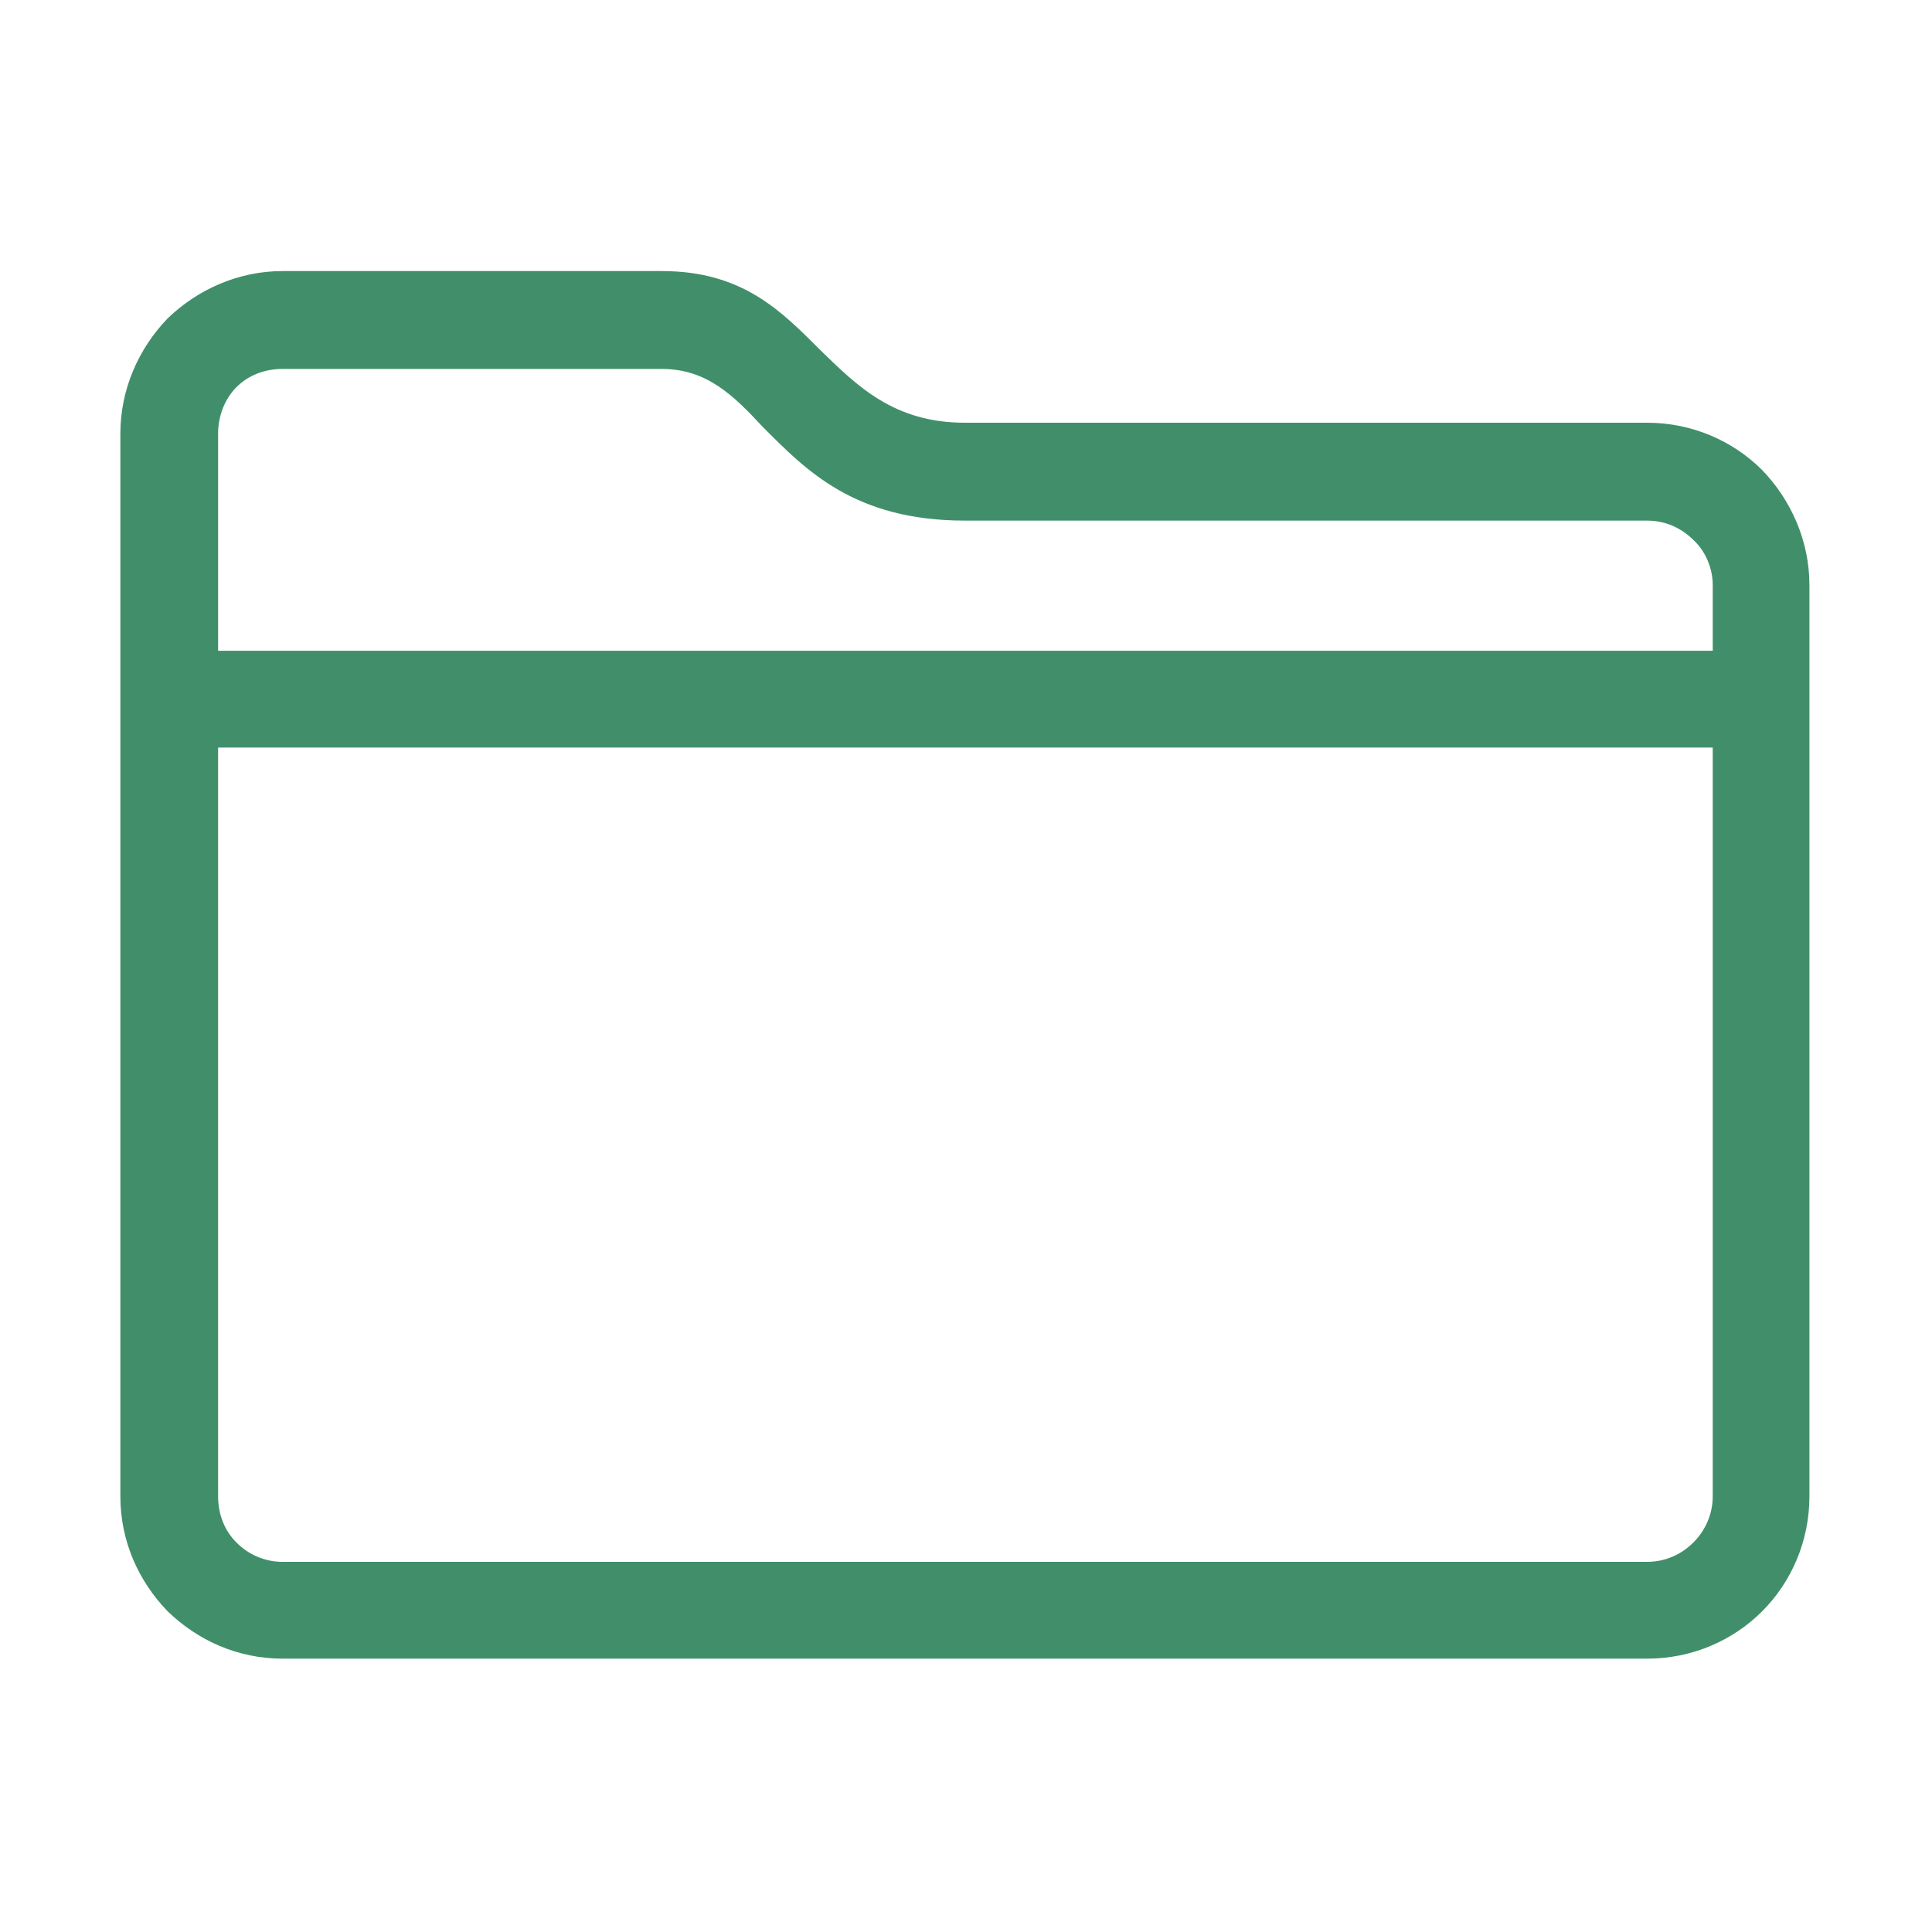
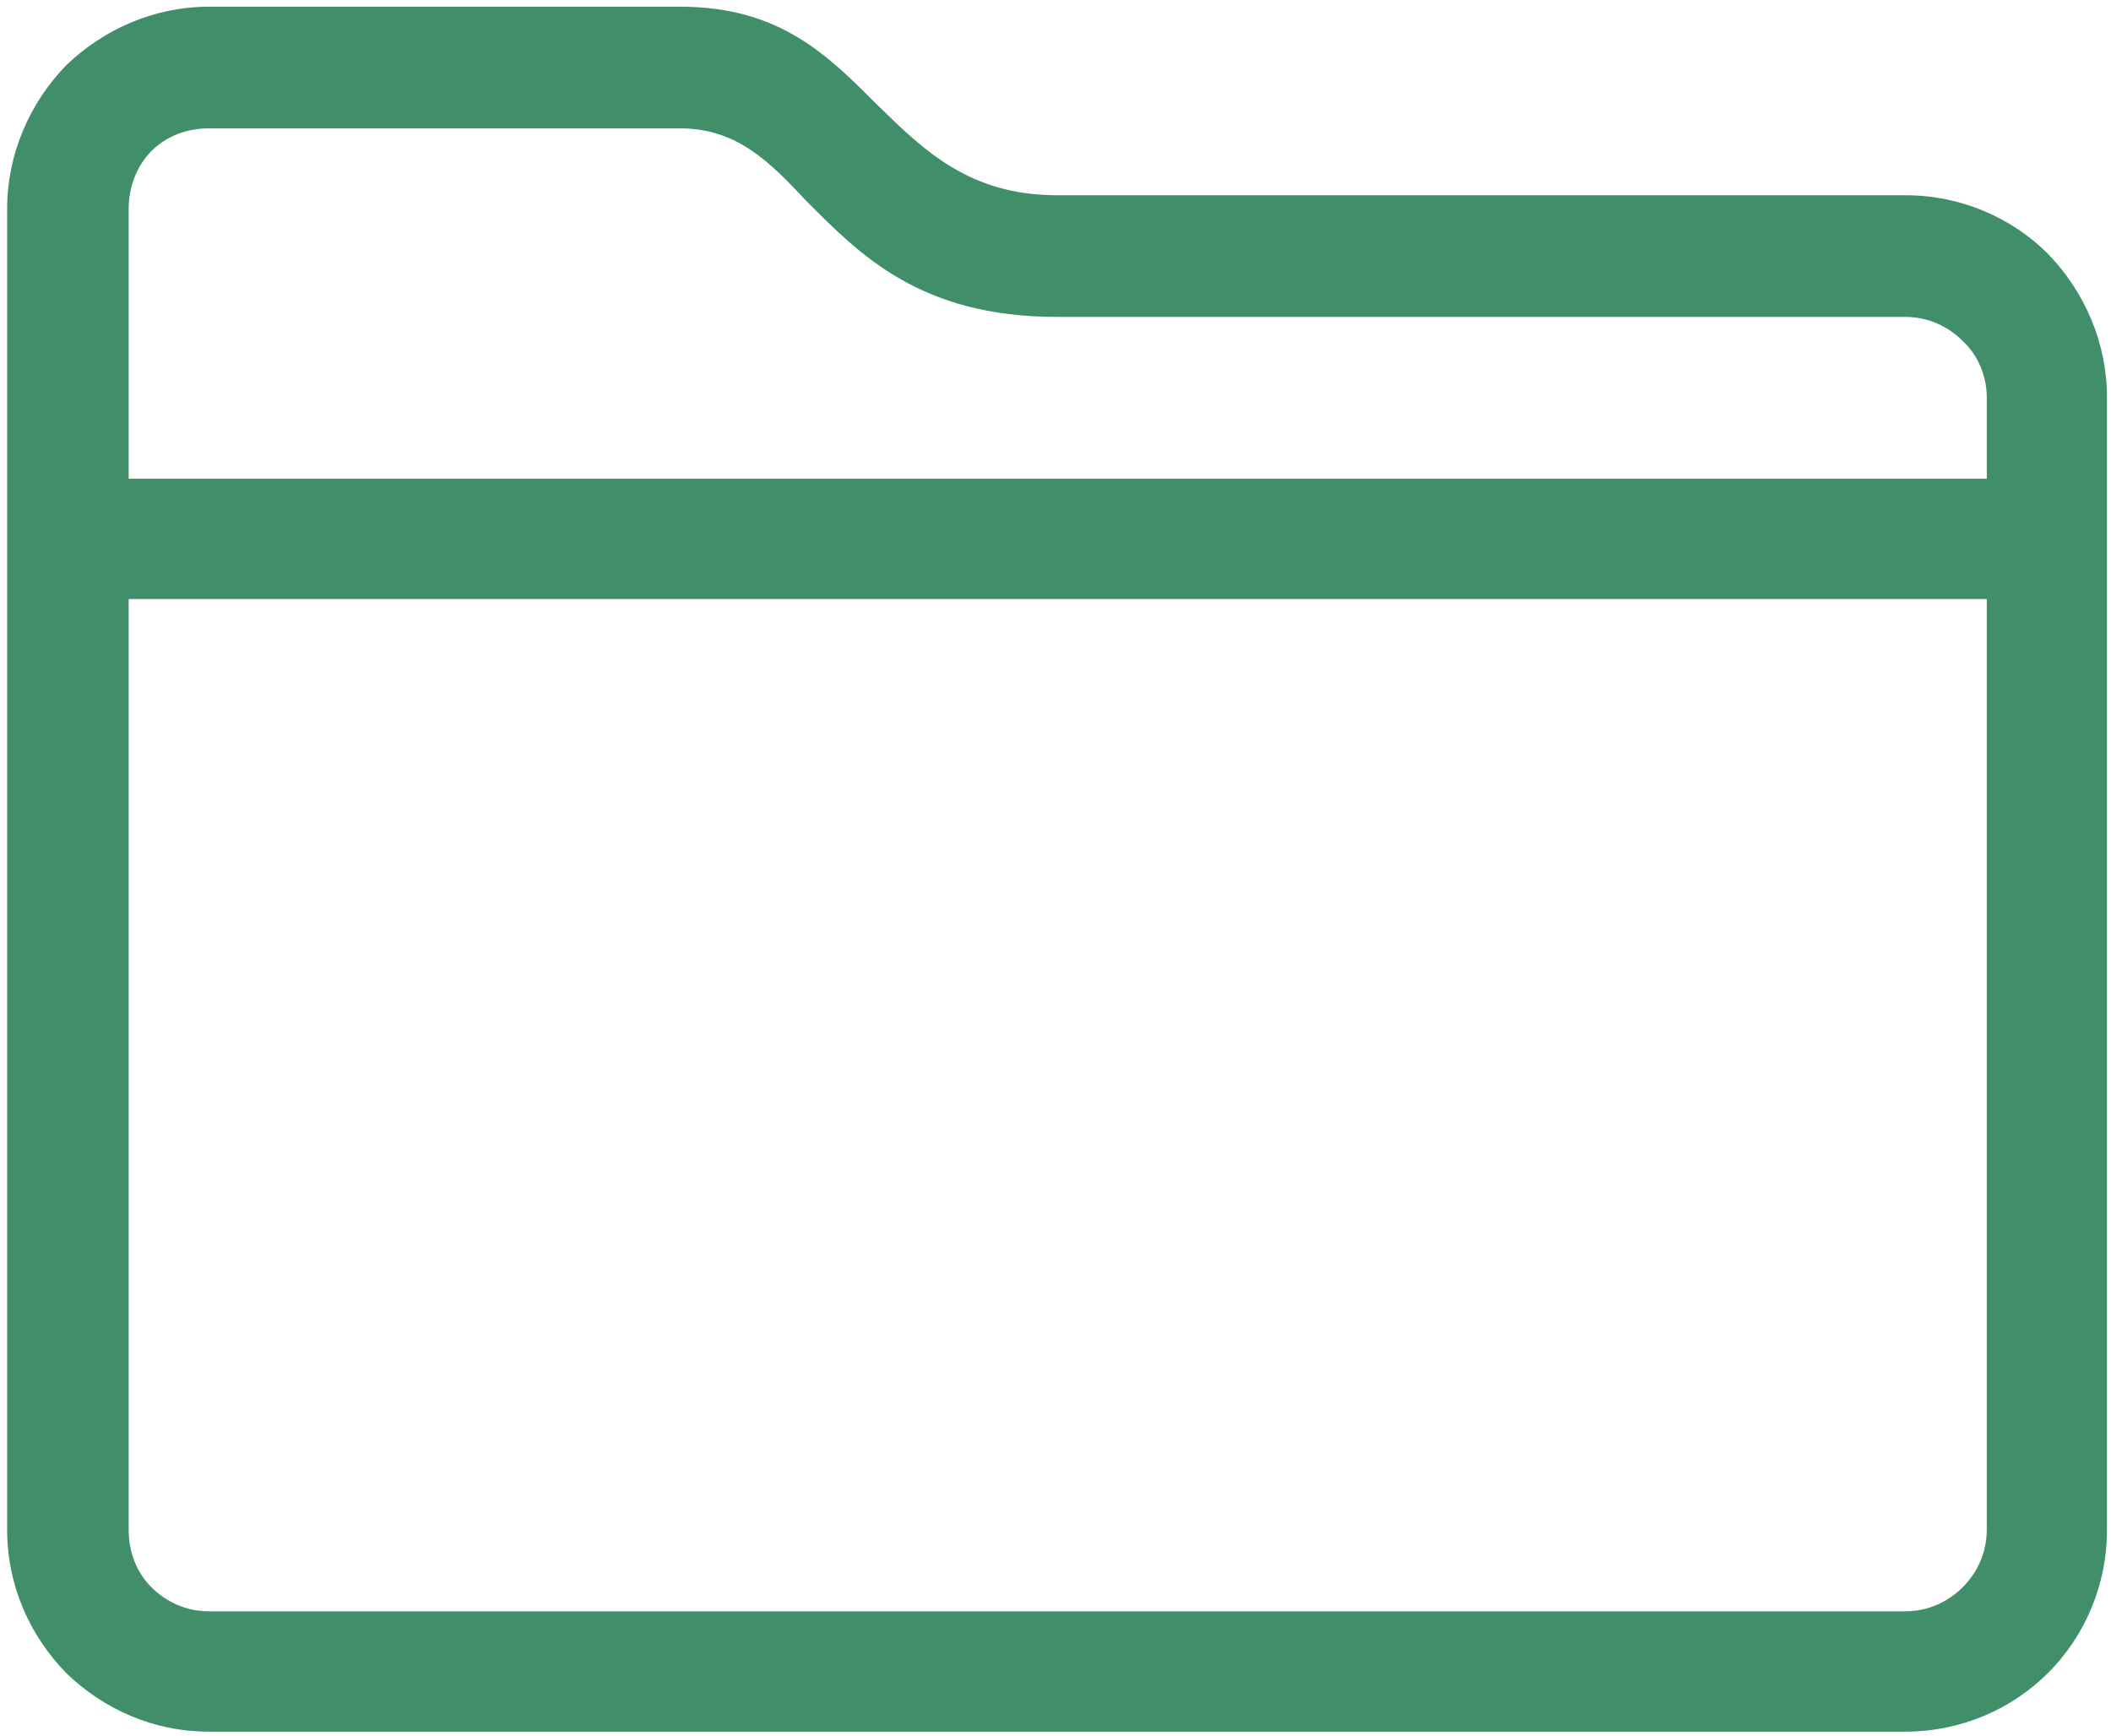
- <svg xmlns="http://www.w3.org/2000/svg" class="icon" style="width: 1em; height: 1em;vertical-align: middle;fill: currentColor;overflow: hidden;" viewBox="0 0 1024 1024" version="1.1" id="svg4" enable-background="new">
+ <svg xmlns="http://www.w3.org/2000/svg" class="icon" style="overflow:hidden;fill:currentColor;enable-background:new" viewBox="0 0 900 740" version="1.1" id="svg4" width="900" height="740">
  <defs id="defs8" />
-   <path d="M 115.601,344.917 H 907.787 v -34.773 c 0,-9.121 -3.996,-18.251 -10.251,-23.944 v 0 c -6.273,-6.274 -14.804,-10.269 -24.494,-10.269 v 0 H 511.413 v 0 c -58.659,0 -84.273,-26.792 -107.07,-49.598 -15.384,-16.533 -29.609,-30.786 -53.525,-30.786 v 0 H 149.765 v 0 c -9.67,0 -18.221,3.426 -24.475,9.69 -6.253,6.274 -9.69,15.394 -9.69,24.524 v 115.157 z m 781.934,472.624 c 6.254,-6.273 10.251,-14.824 10.251,-24.513 V 396.23 H 115.601 v 396.797 c 0,9.69 3.436,18.24 9.69,24.513 v 0 c 6.254,6.275 14.805,10.269 24.475,10.269 v 0 h 723.276 v 0 c 9.689,0 18.22,-3.994 24.493,-10.269 z M 511.413,224.055 h 361.629 c 23.915,0 45.553,9.691 60.936,25.083 15.384,15.964 25.055,37.63 25.055,61.005 v 482.885 c 0,23.934 -9.67,45.611 -25.055,60.995 -15.382,15.403 -37.021,25.092 -60.936,25.092 v 0 H 149.765 v 0 c -23.896,0 -44.974,-9.691 -60.917,-25.092 v 0 C 73.464,838.06 63.794,816.962 63.794,793.029 v 0 -563.269 0 c 0,-23.375 9.669,-45.041 25.054,-61.004 v 0 c 15.943,-15.394 37.581,-25.083 60.917,-25.083 v 0 h 201.053 v 0 c 42.697,0 63.195,21.087 84.273,42.186 19.379,18.807 38.72,38.197 76.321,38.197 z" id="path2" style="fill:#418f6a;fill-opacity:1" />
+   <path d="M 54.856,204.103 H 847.041 v -34.773 c 0,-9.121 -3.996,-18.251 -10.251,-23.944 v 0 c -6.273,-6.274 -14.804,-10.269 -24.494,-10.269 v 0 H 450.667 v 0 c -58.659,0 -84.273,-26.792 -107.07,-49.598 -15.384,-16.533 -29.609,-30.786 -53.525,-30.786 v 0 H 89.02 v 0 c -9.67,0 -18.221,3.426 -24.475,9.69 -6.253,6.274 -9.69,15.394 -9.69,24.524 V 204.103 Z m 781.934,472.624 c 6.254,-6.273 10.251,-14.824 10.251,-24.513 V 255.417 H 54.856 v 396.797 c 0,9.69 3.436,18.24 9.69,24.513 v 0 c 6.254,6.275 14.805,10.269 24.475,10.269 v 0 H 812.297 v 0 c 9.689,0 18.22,-3.994 24.493,-10.269 z M 450.667,83.241 h 361.629 c 23.915,0 45.553,9.691 60.936,25.083 15.384,15.964 25.055,37.63 25.055,61.005 v 482.885 c 0,23.934 -9.67,45.611 -25.055,60.995 -15.382,15.403 -37.021,25.092 -60.936,25.092 v 0 H 89.02 v 0 c -23.896,0 -44.974,-9.691 -60.917,-25.092 v 0 C 12.718,697.247 3.049,676.148 3.049,652.215 v 0 -563.269 0 c 0,-23.375 9.669,-45.041 25.054,-61.004 v 0 C 44.045,12.548 65.683,2.859 89.02,2.859 v 0 H 290.073 v 0 c 42.697,0 63.195,21.087 84.273,42.186 19.379,18.807 38.72,38.197 76.321,38.197 z" id="path2" style="fill:#418f6a;fill-opacity:1" />
</svg>
